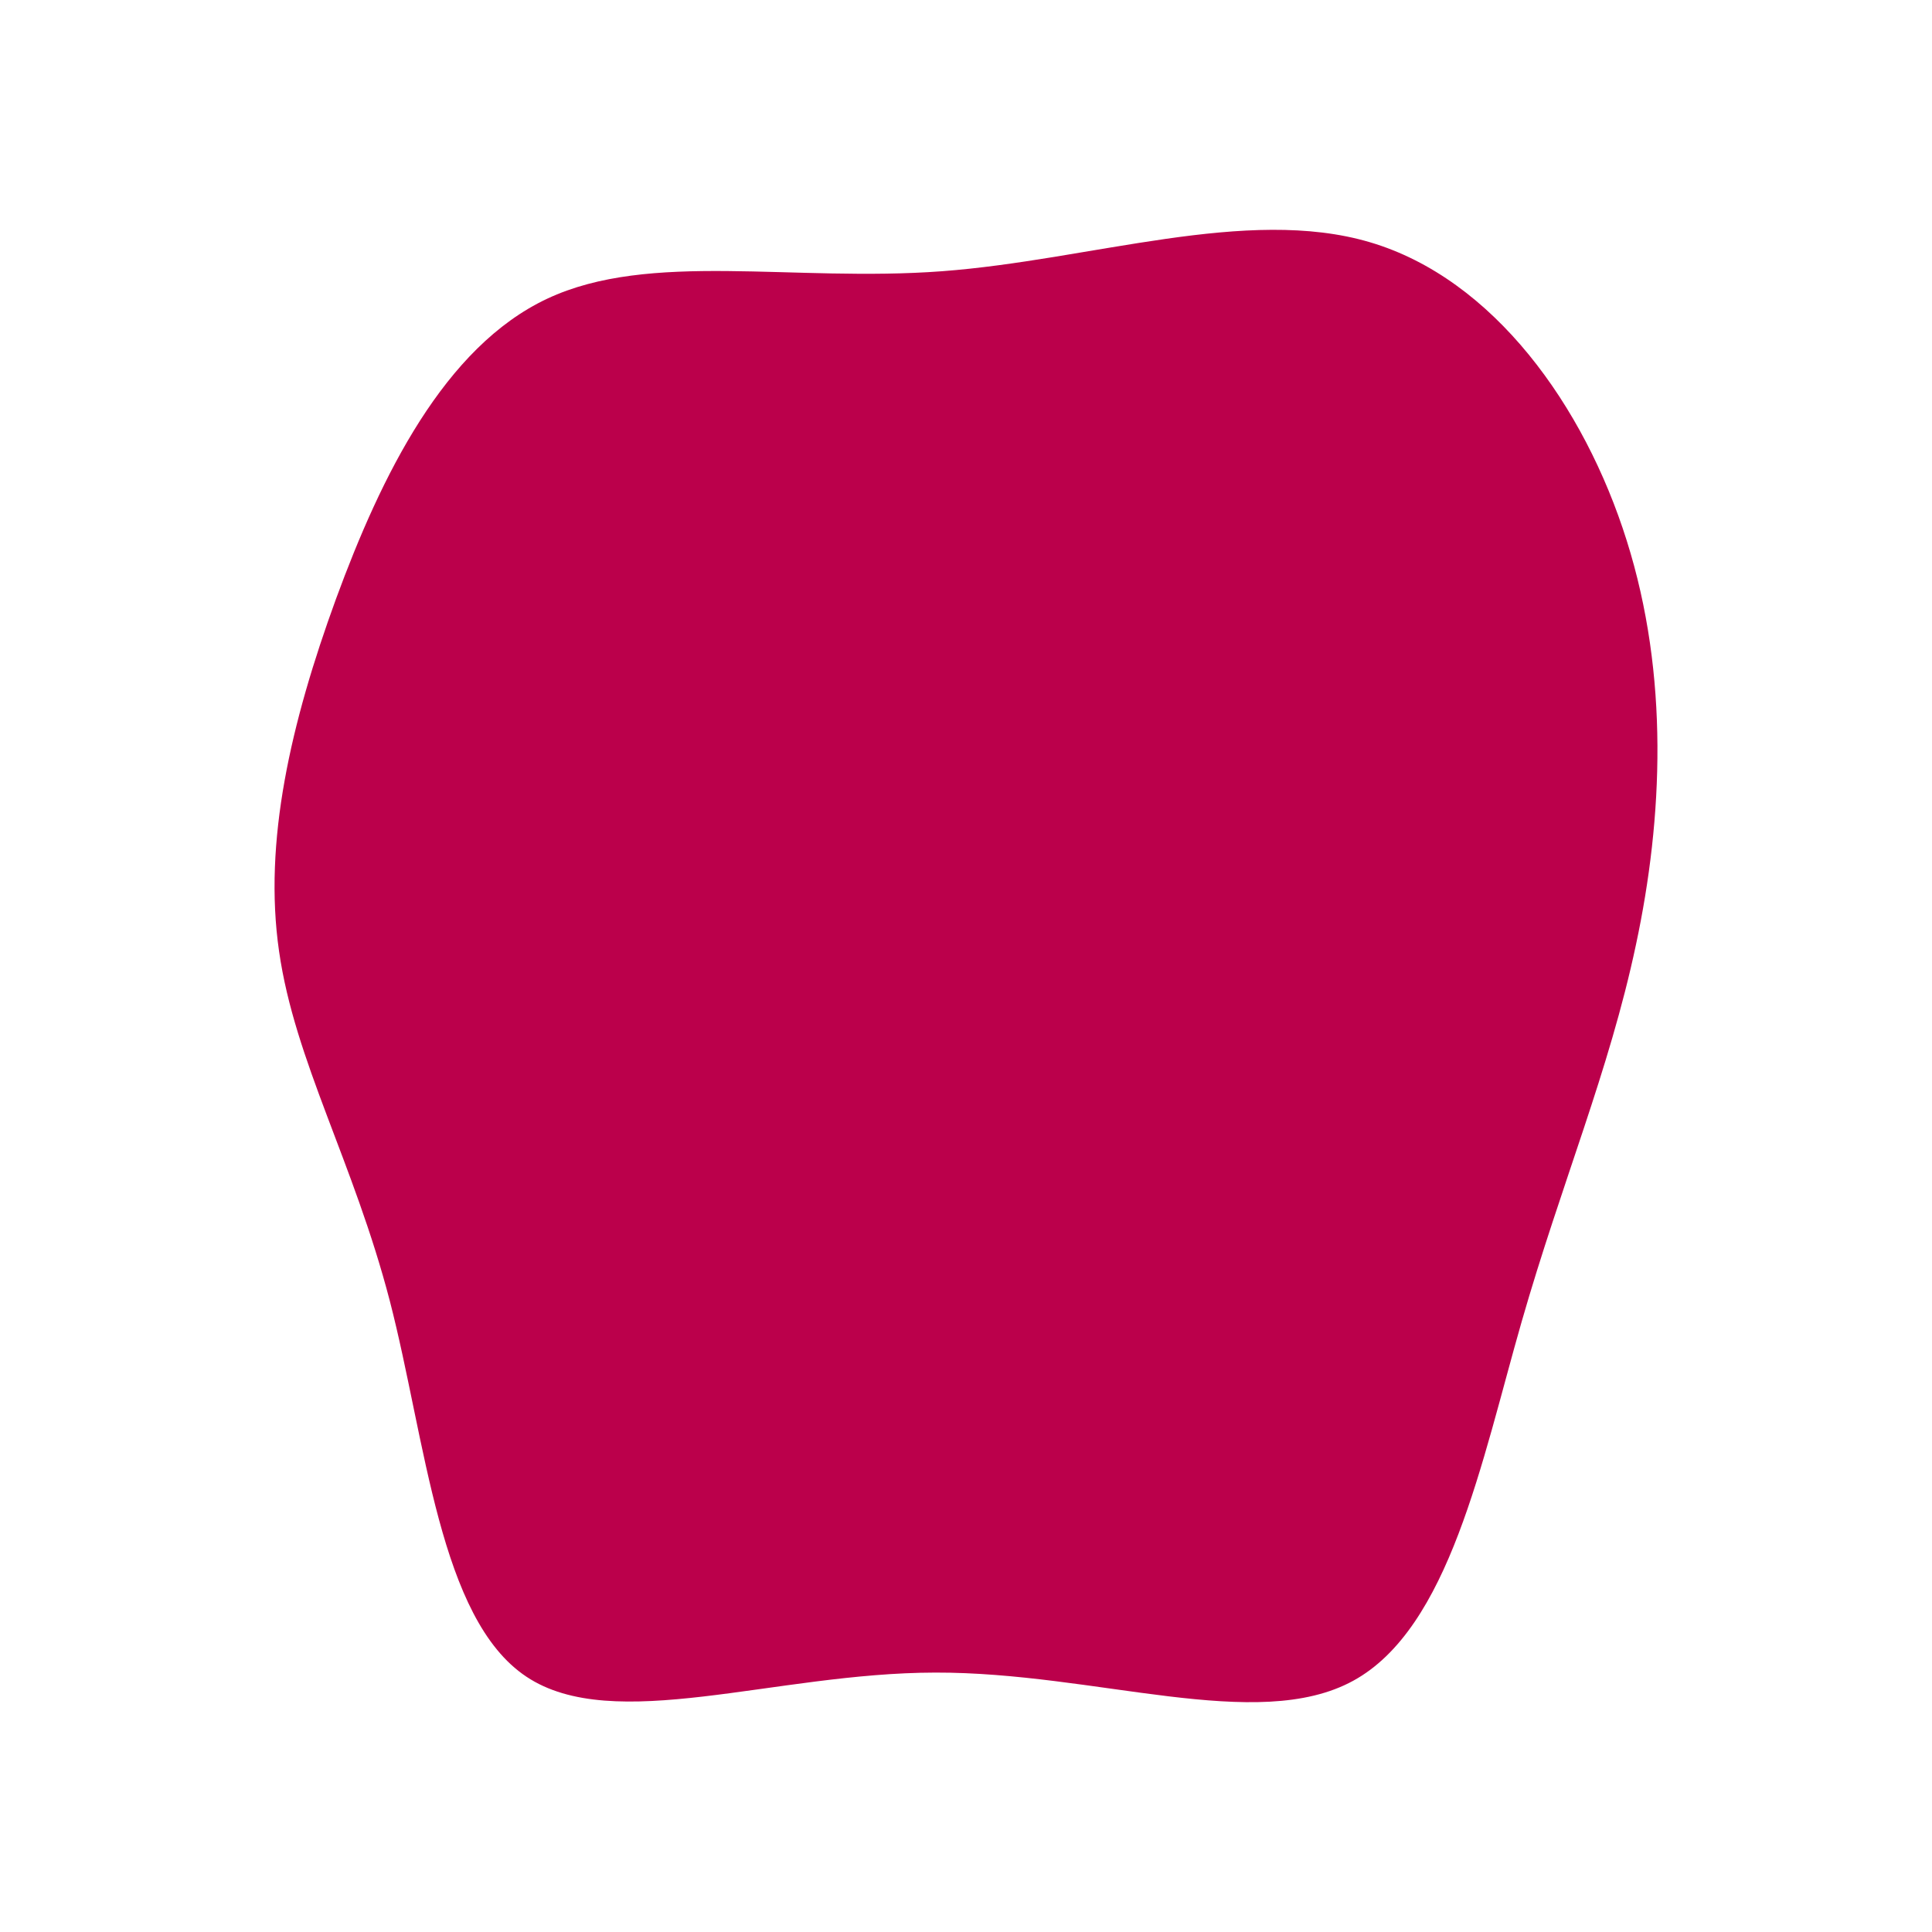
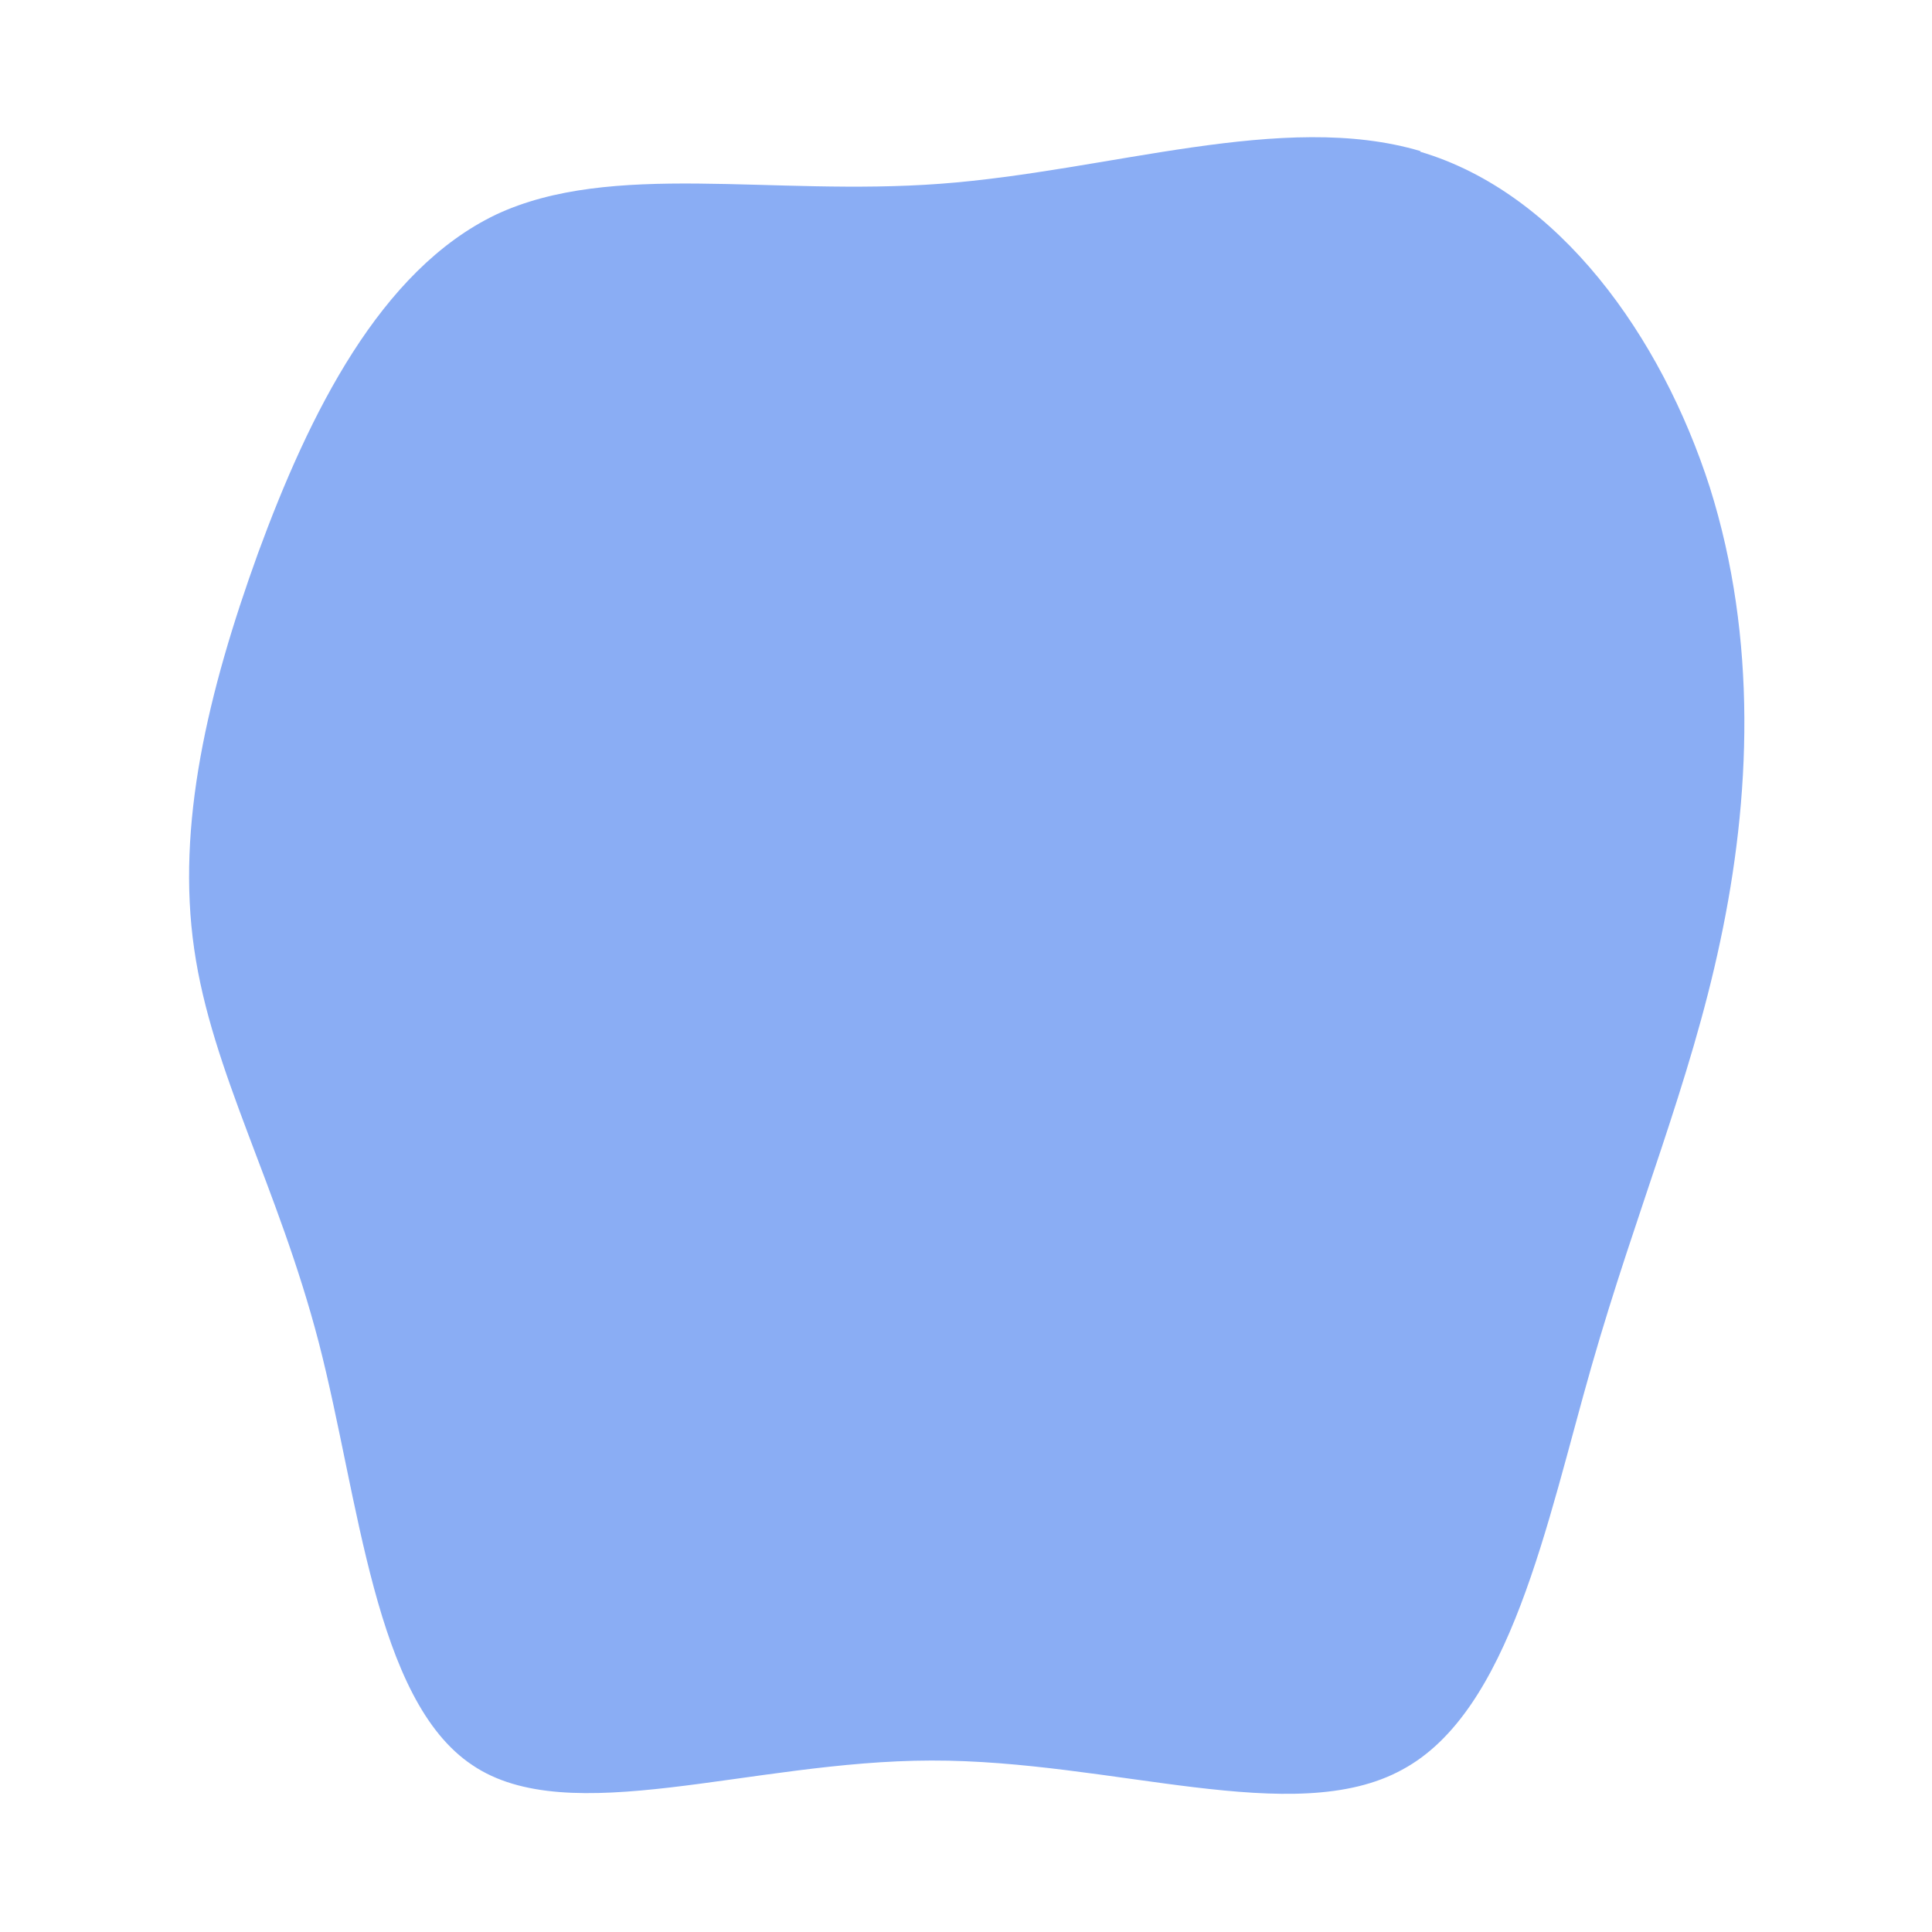
- <svg xmlns="http://www.w3.org/2000/svg" id="visual" viewBox="0 0 900 900" width="900" height="900" version="1.1">
-   <g transform="translate(435.7991 447.3527)">
-     <path d="M202.4 -334.5C259.9 -317.5 302.3 -258.2 322 -195.5C341.8 -132.7 338.9 -66.3 326.3 -7.3C313.8 51.8 291.6 103.7 273 168.5C254.4 233.3 239.4 311.1 194.6 335.6C149.7 360.2 74.8 331.6 -0.1 331.8C-75 331.9 -150 360.8 -190.6 333.7C-231.2 306.7 -237.4 223.7 -254.2 158.7C-271.1 93.8 -298.5 46.9 -305.8 -4.2C-313.2 -55.3 -300.3 -110.7 -279.3 -168.3C-258.2 -225.8 -228.8 -285.7 -180.9 -308.2C-133 -330.7 -66.5 -315.8 3 -321C72.5 -326.2 145 -351.5 202.4 -334.5" fill="#BB004B" />
-   </g>
+ <svg xmlns="http://www.w3.org/2000/svg" version="1.1" viewBox="0 0 800 800">
+   <path d="m588 62.8c57.5 17 99.9 76.4 120 139 19.8 62.8 16.9 129 4.3 188-12.5 59.1-34.7 111-53.3 176s-33.6 143-78.4 167c-44.9 24.6-120-4-195-3.8-74.9 0.1-150 29-190 1.9-40.6-27-46.8-110-63.6-175-16.9-64.9-44.3-112-51.6-163-7.4-51.1 5.5-106 26.5-164 21.1-57.5 50.5-117 98.4-140 47.9-22.5 114-7.6 184-12.8s142-30.5 199-13.5" fill="#8aadf4" />
</svg>
